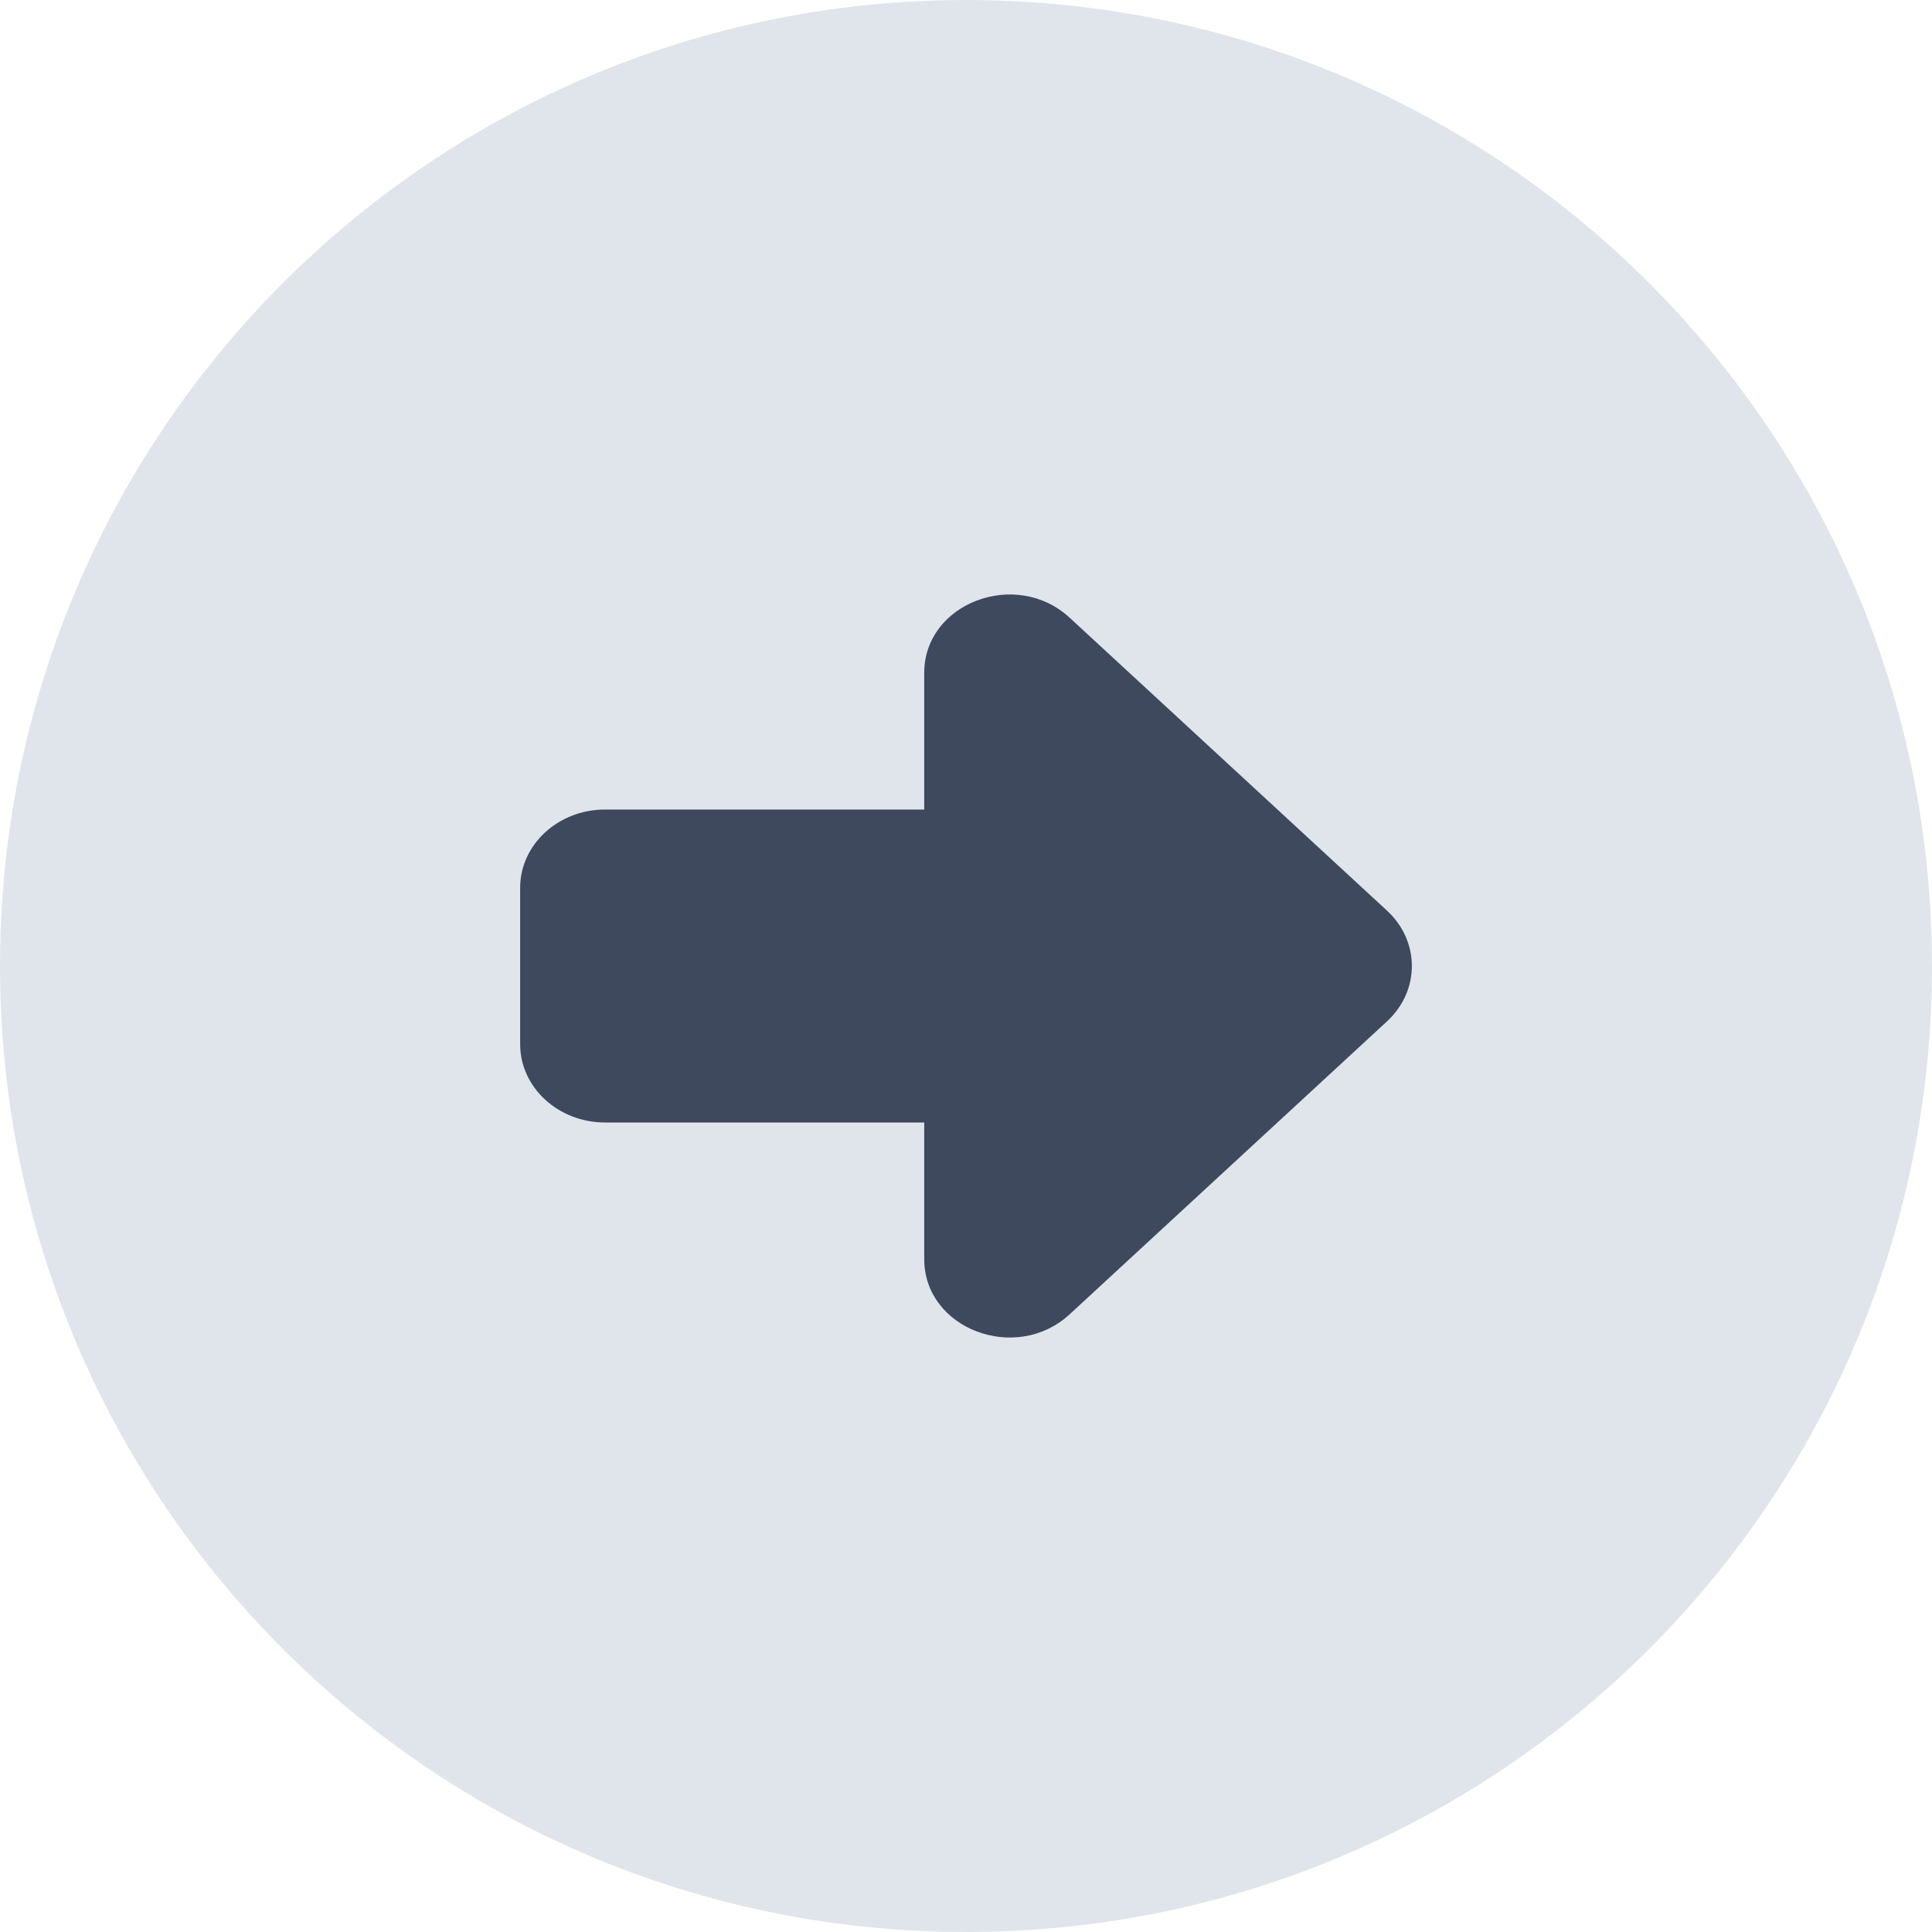
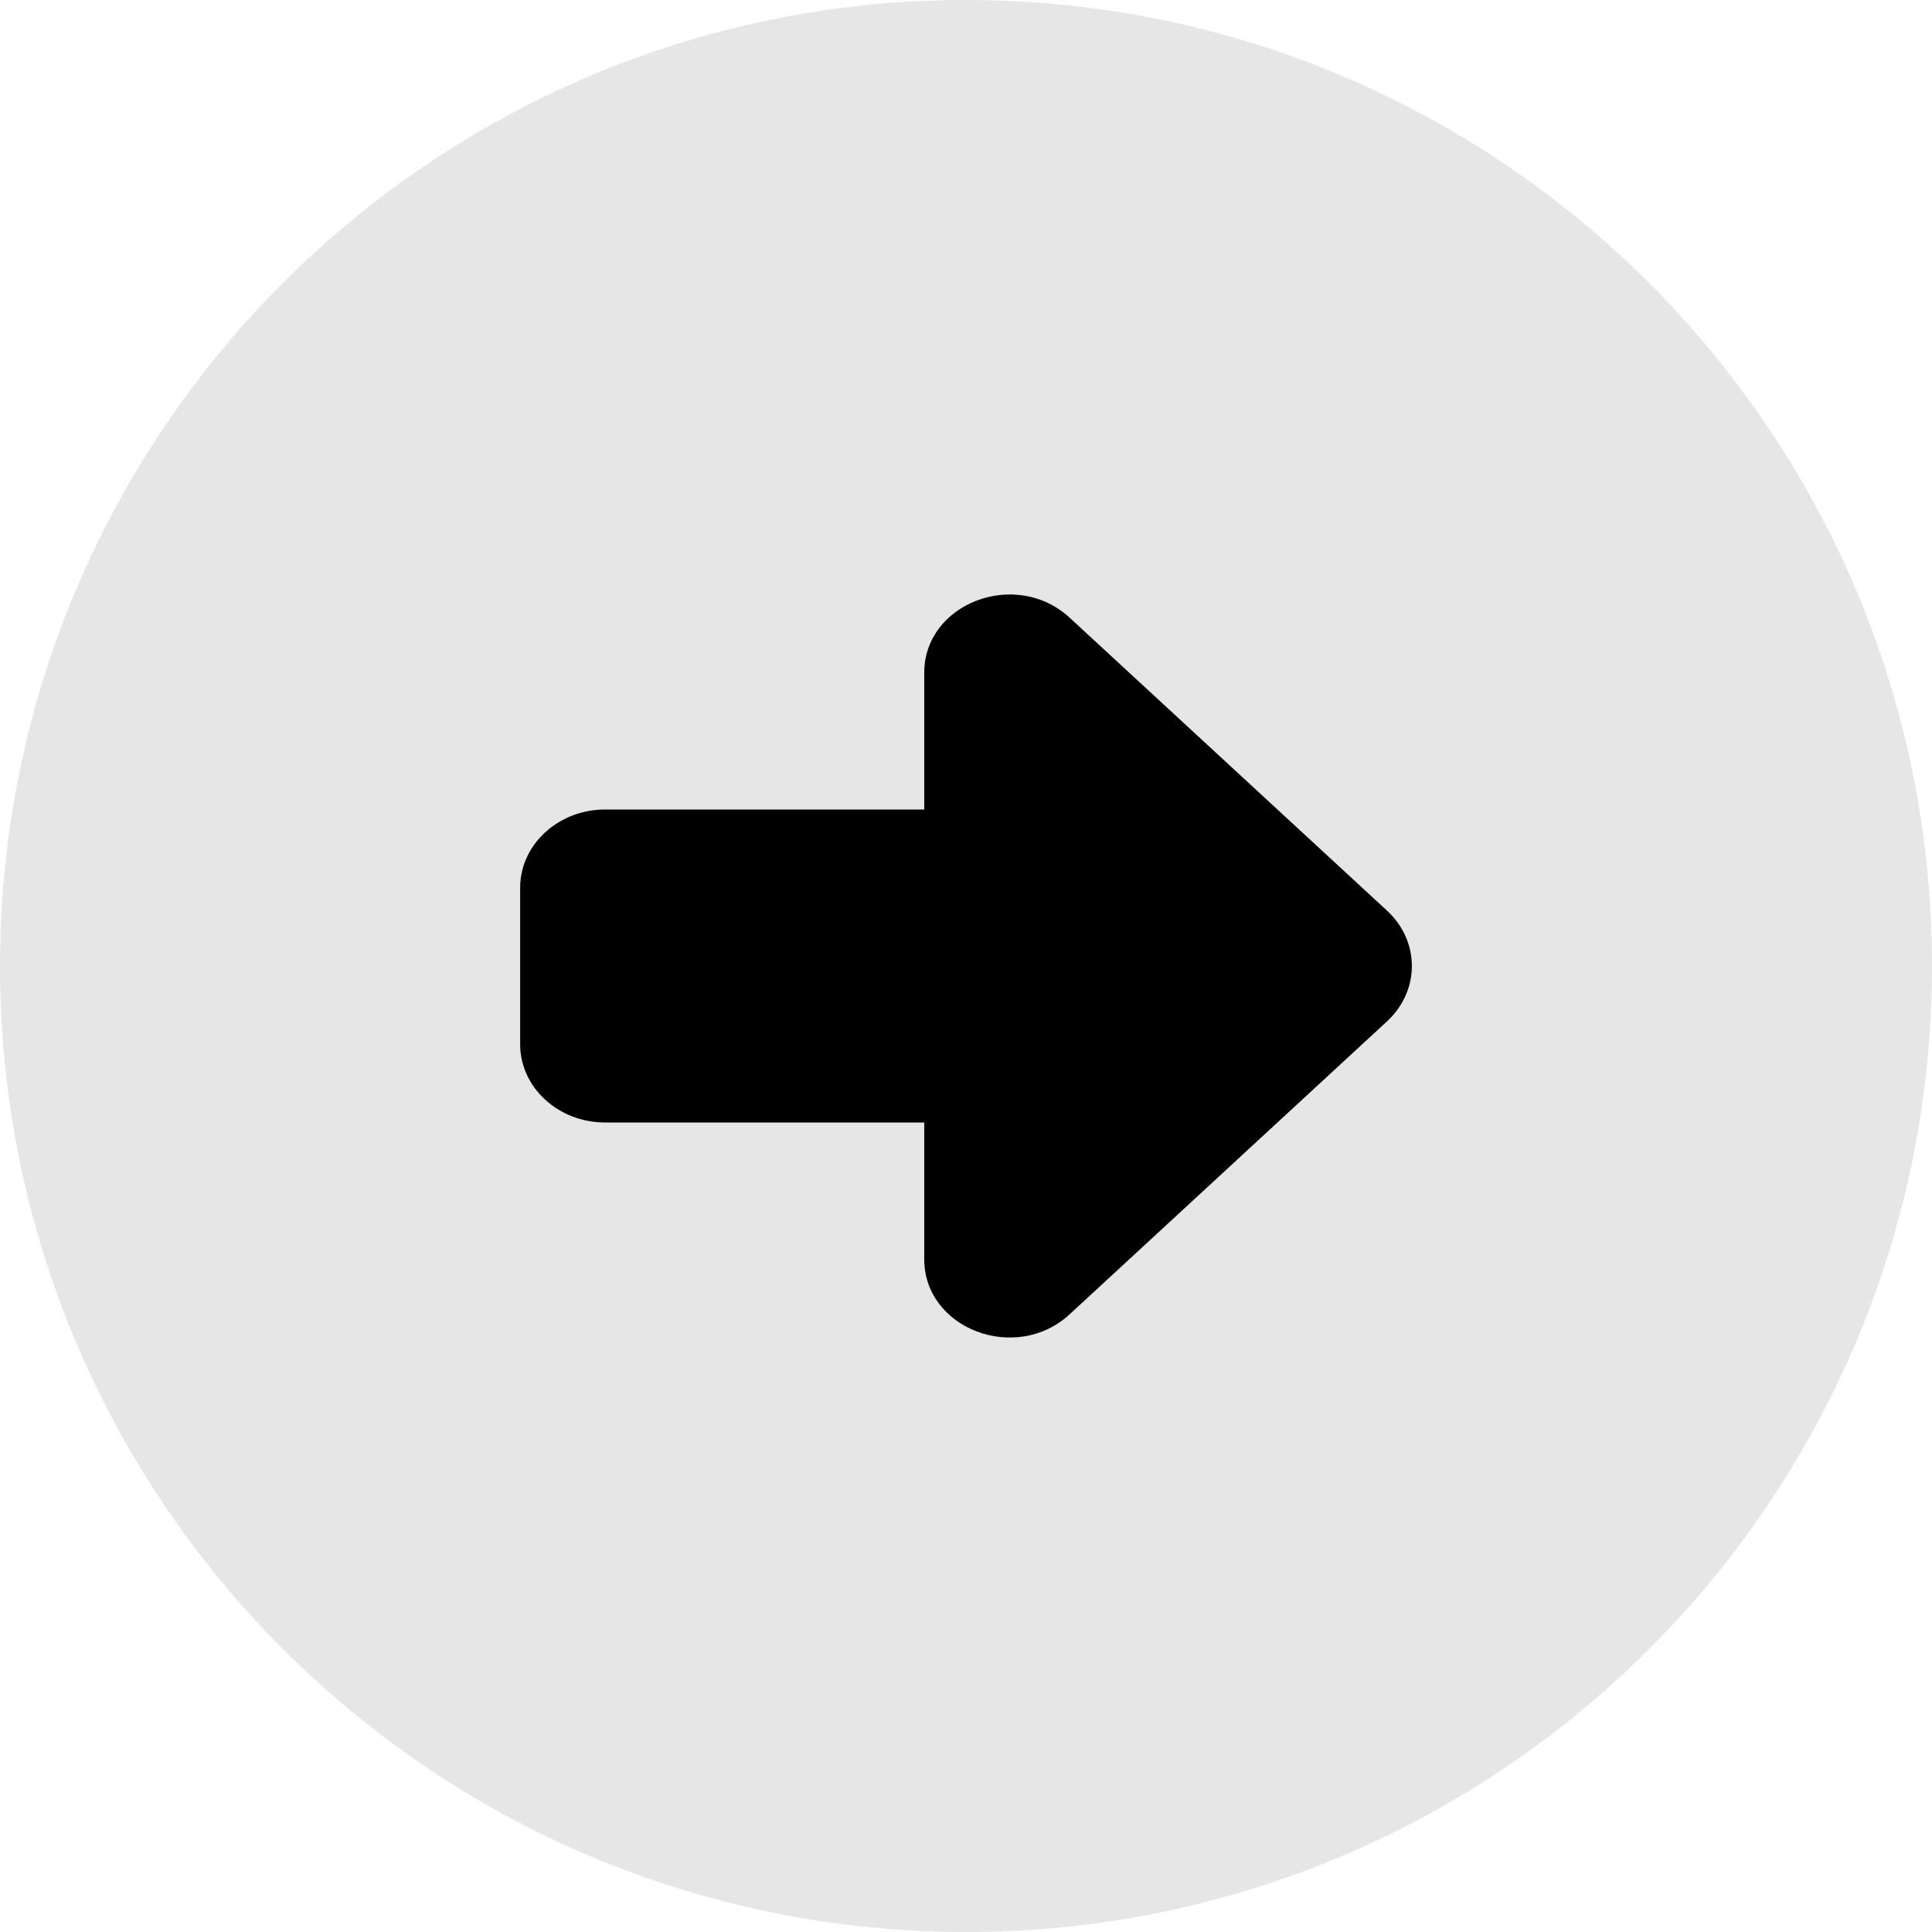
<svg xmlns="http://www.w3.org/2000/svg" width="26" height="26" viewBox="0 0 26 26" fill="none">
-   <rect width="26" height="26" rx="13" fill="#E0E5EC" />
-   <path d="M18.668 13.743L14.394 17.688C13.672 18.353 12.438 17.884 12.438 16.946V15.106H8.143C7.513 15.106 7 14.634 7 14.053V11.947C7 11.366 7.513 10.894 8.143 10.894H12.438V9.054C12.438 8.116 13.672 7.647 14.394 8.312L18.668 12.257C19.111 12.669 19.111 13.331 18.668 13.743Z" fill="#3E495E" />
+   <rect width="26" height="26" rx="13" fill="currentColor" fill-opacity="0.1" />
+   <path d="M18.668 13.743L14.394 17.688C13.672 18.353 12.438 17.884 12.438 16.946V15.106H8.143C7.513 15.106 7 14.634 7 14.053V11.947C7 11.366 7.513 10.894 8.143 10.894H12.438V9.054C12.438 8.116 13.672 7.647 14.394 8.312L18.668 12.257C19.111 12.669 19.111 13.331 18.668 13.743Z" fill="currentColor" />
</svg>
